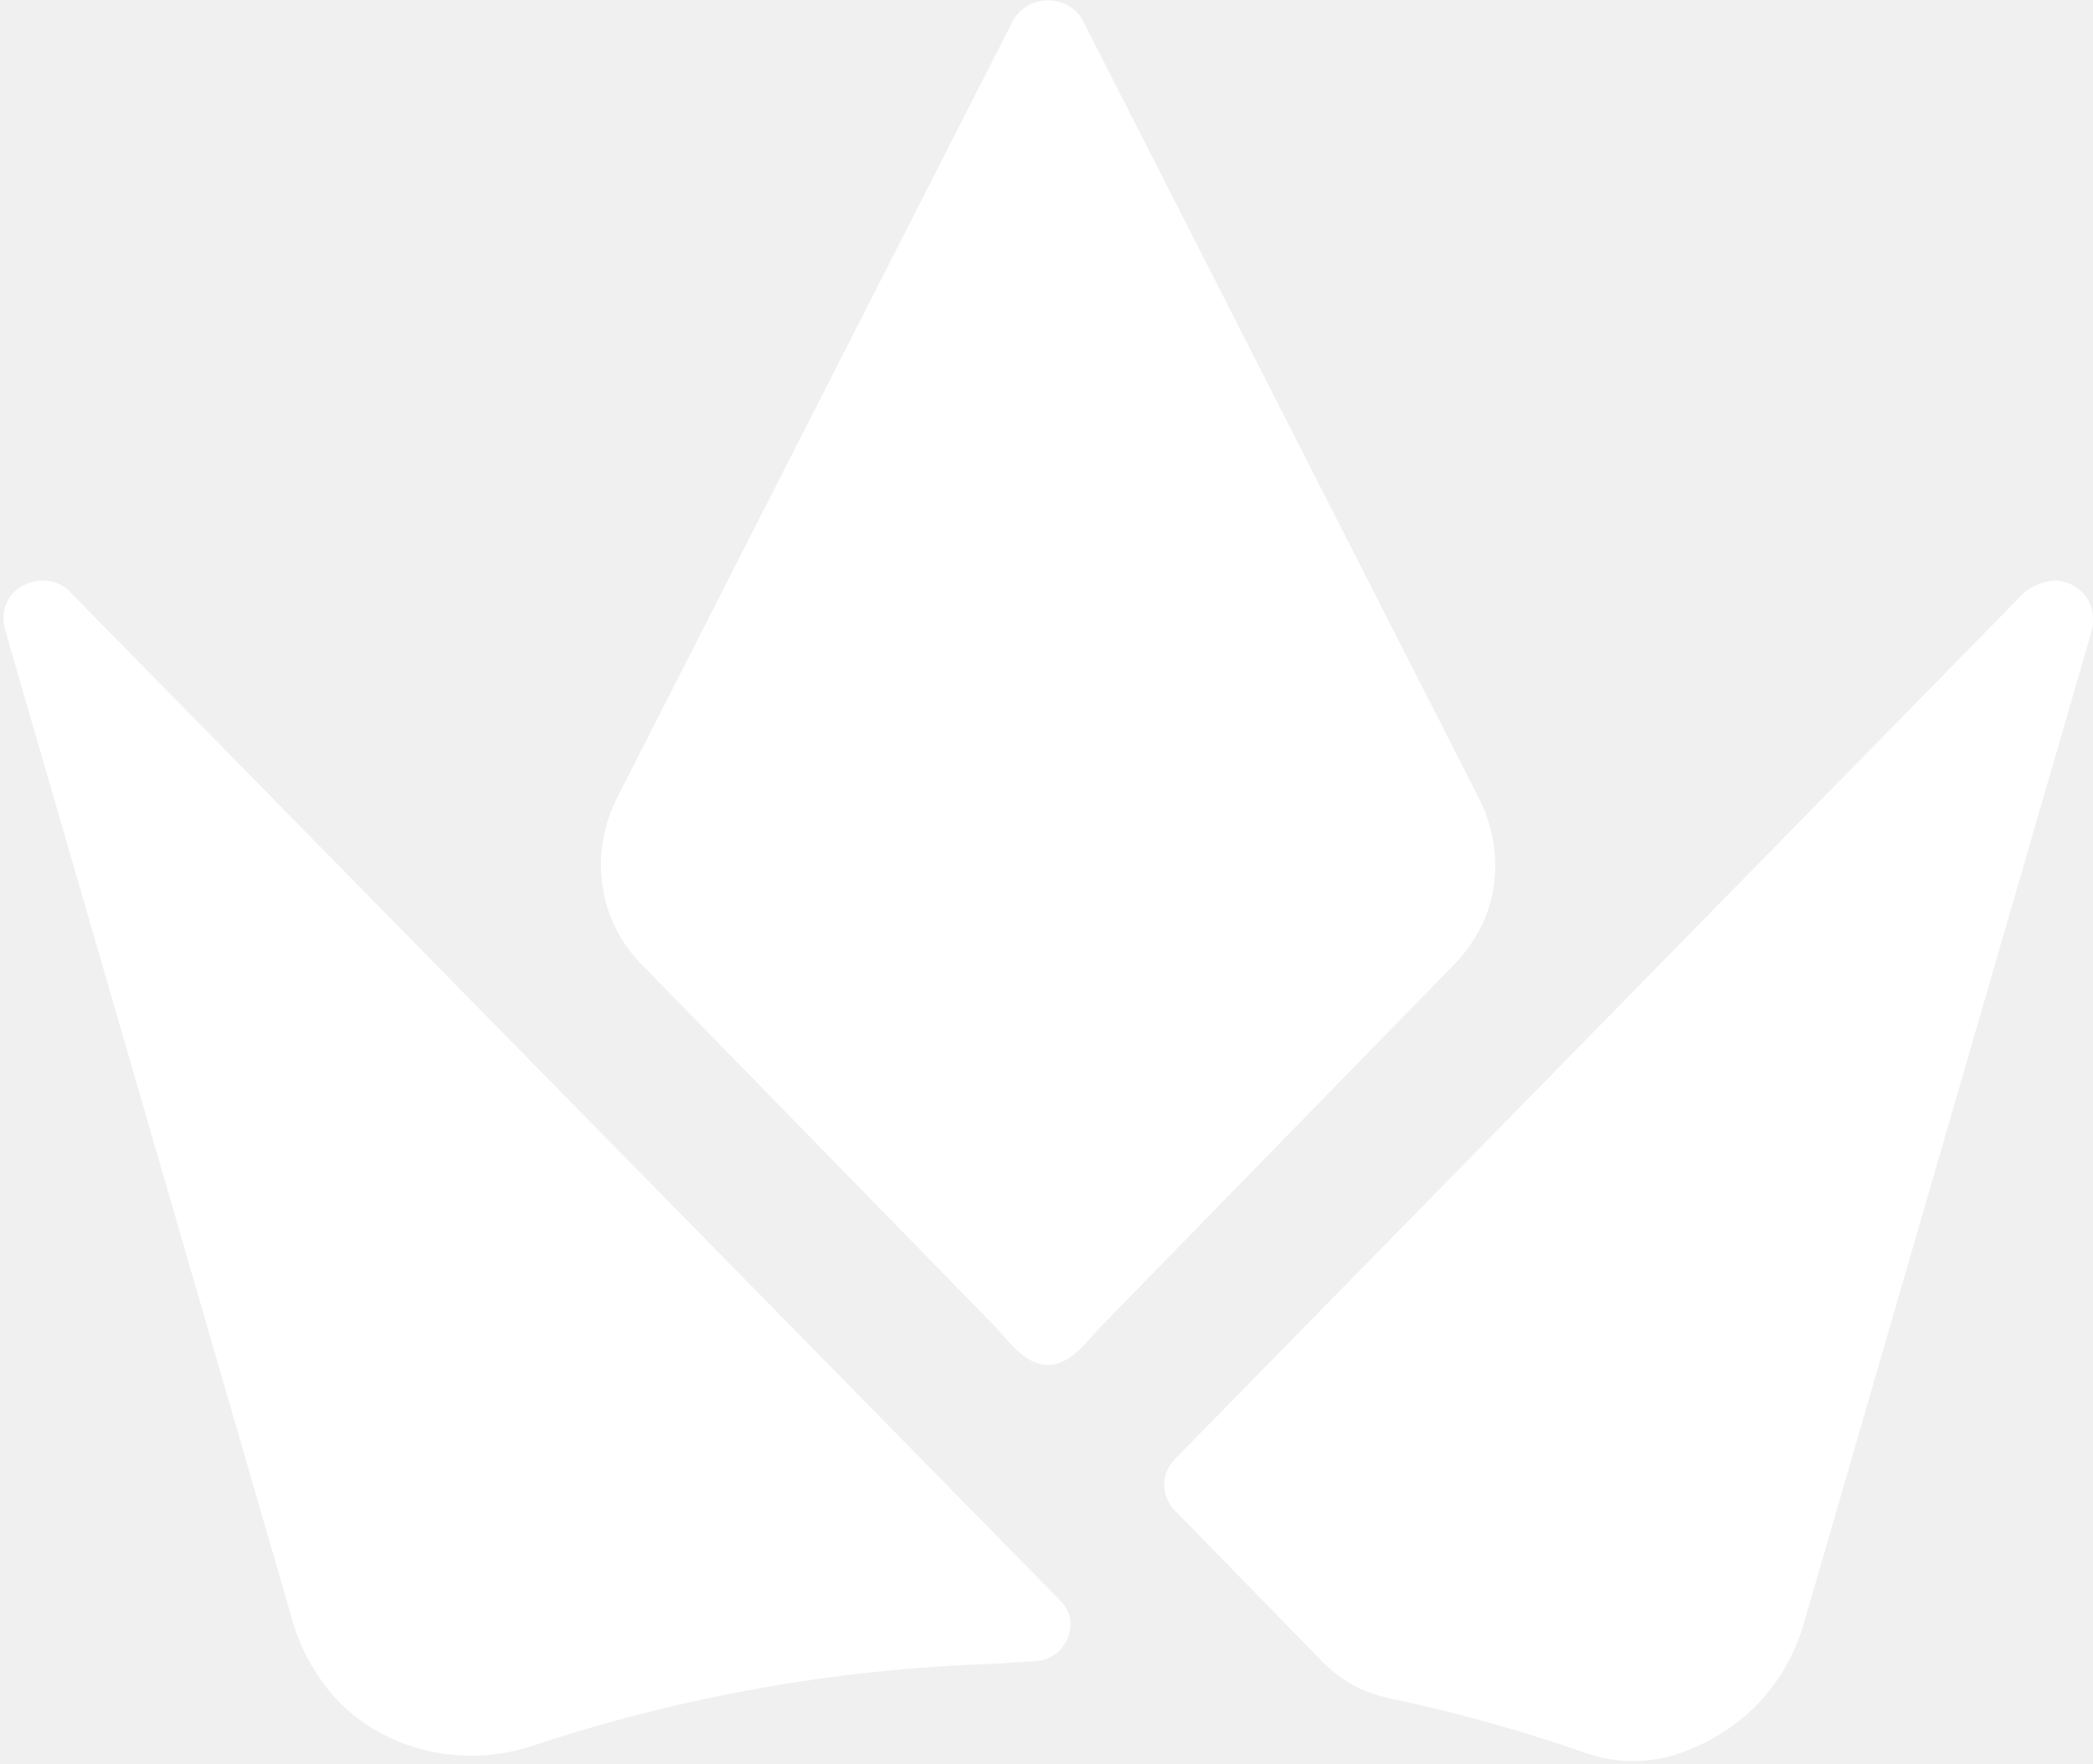
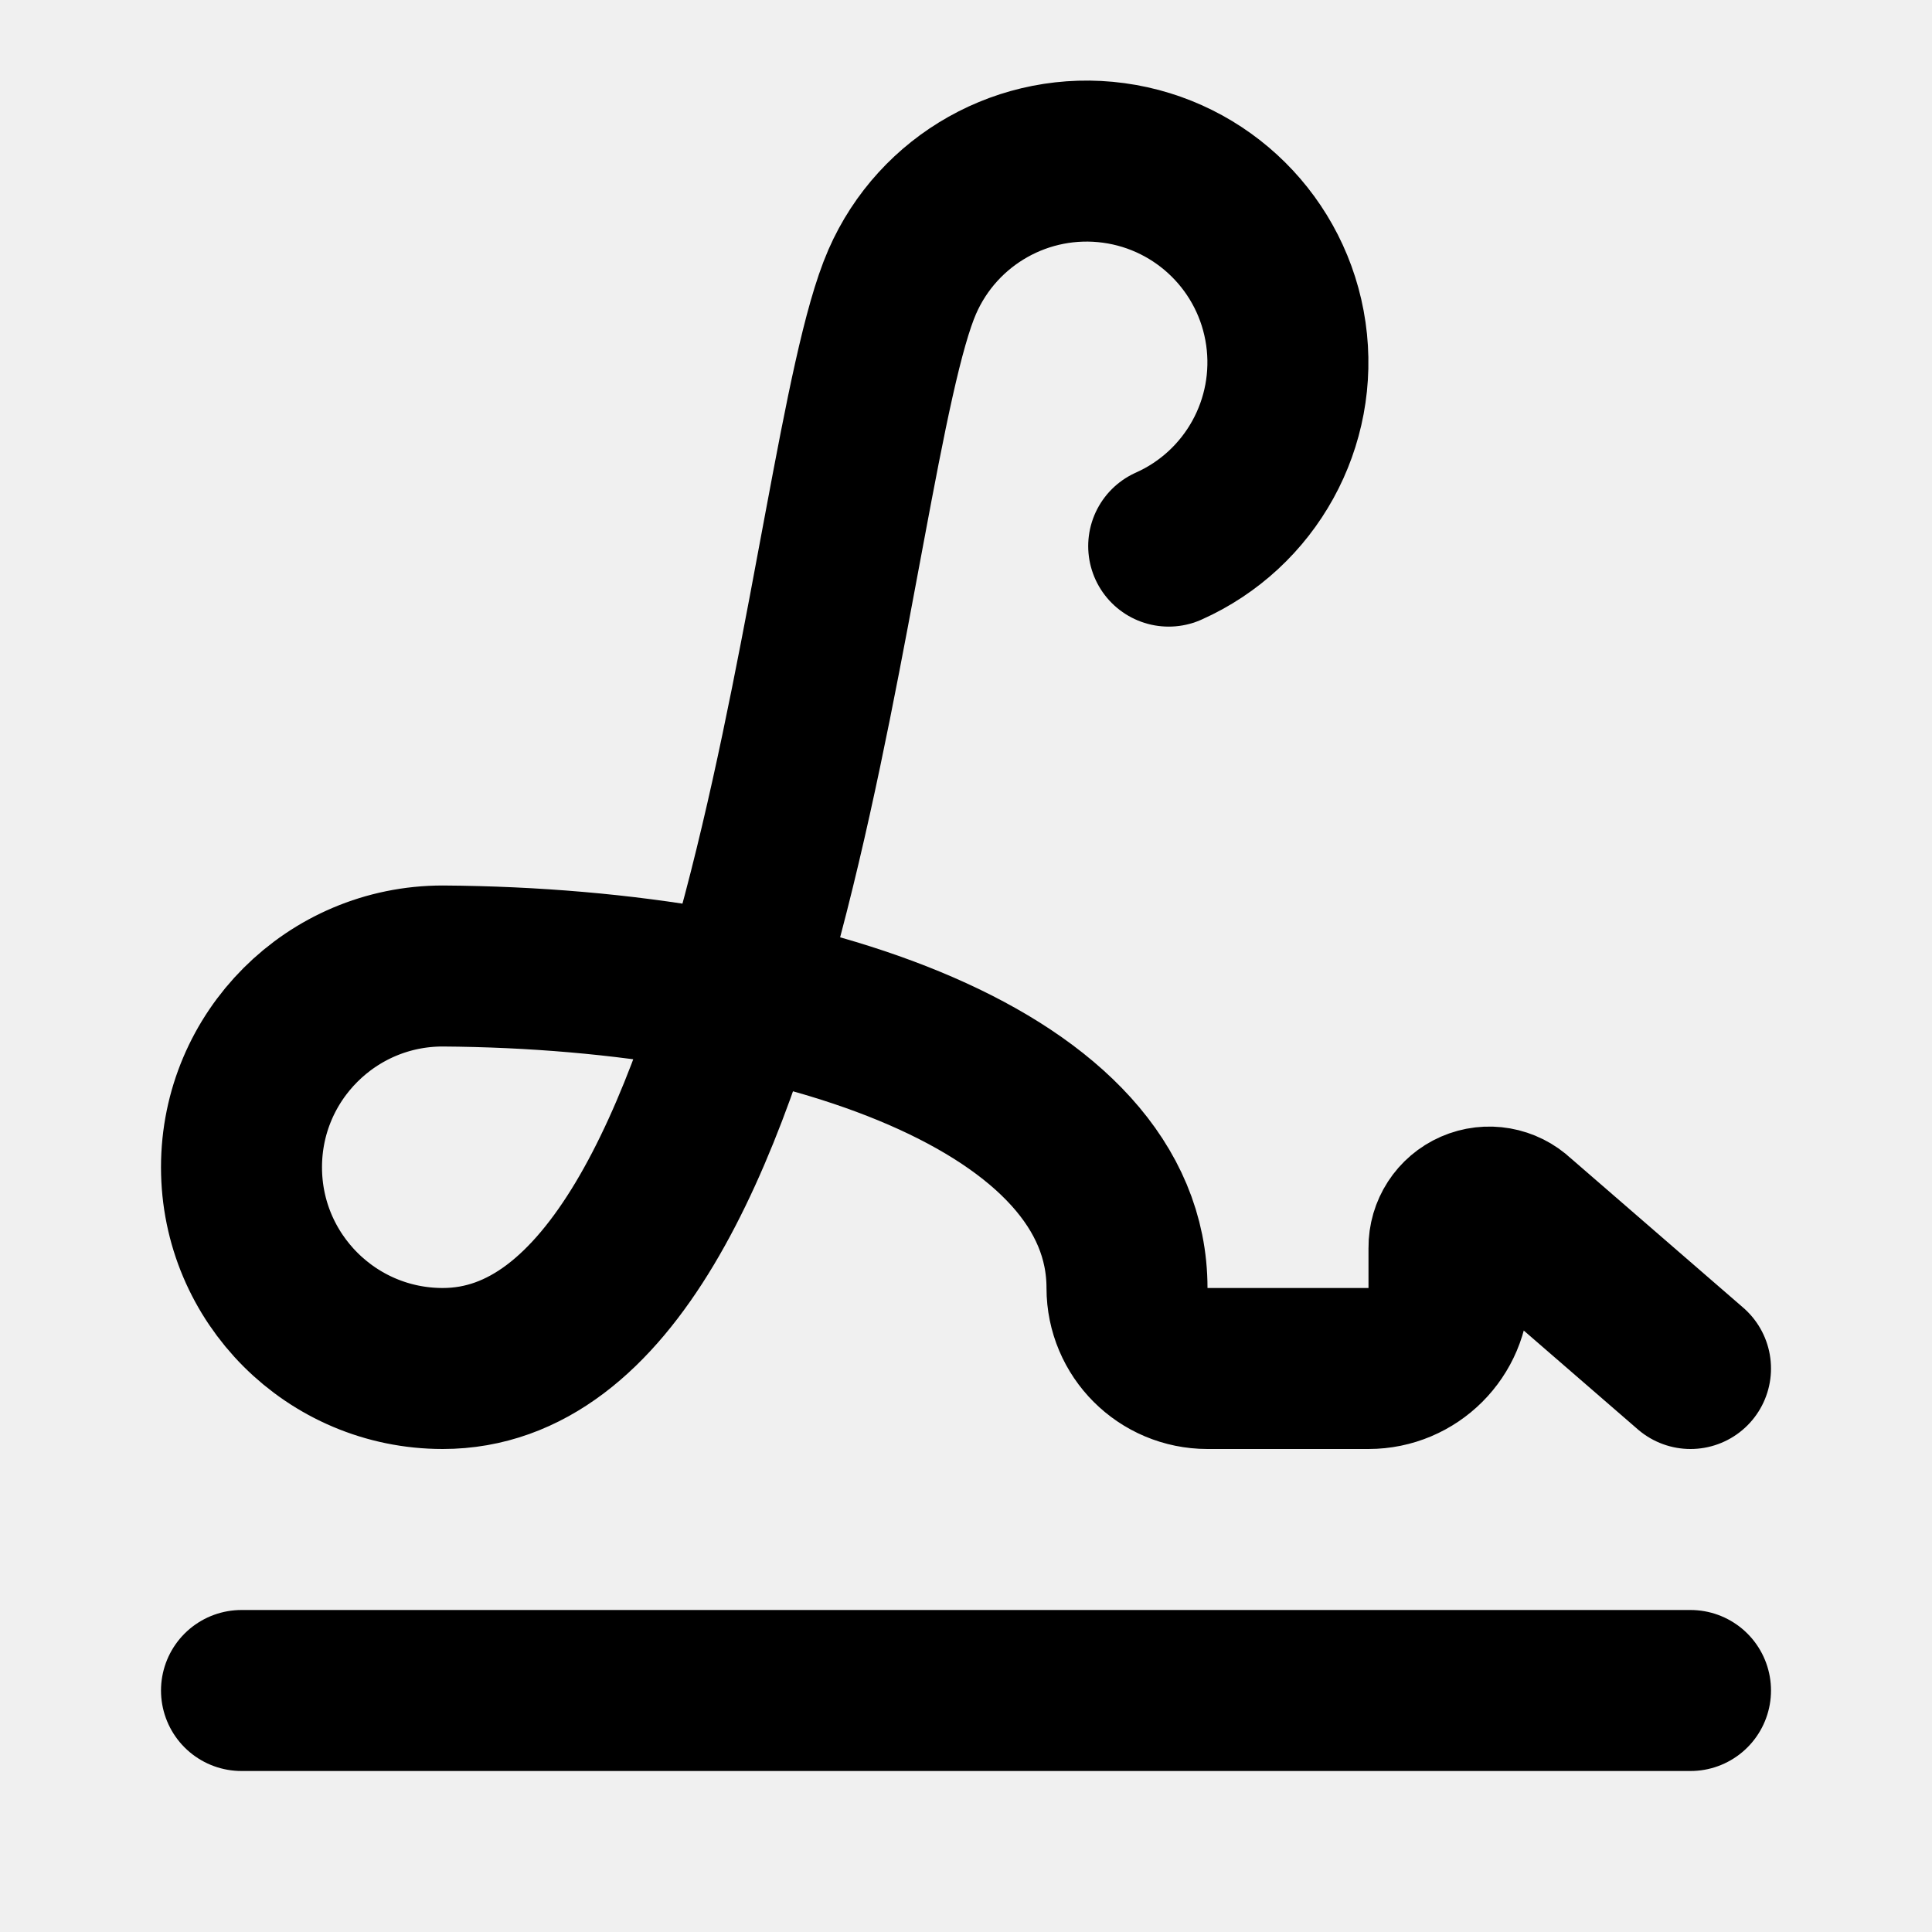
- <svg xmlns="http://www.w3.org/2000/svg" width="597" height="503" viewBox="0 0 597 503" fill="none">
-   <path d="M422.563 264.121C420.516 268.265 417.821 272.01 414.583 275.296L314.398 377.979C309.788 382.703 305.509 389.303 298.908 389.303V389.303V389.303C292.075 389.303 287.716 382.349 282.943 377.459L183.191 275.275C182.669 274.773 182.105 274.166 181.582 273.559C170.385 260.982 168.233 242.818 176.13 227.333L289.152 5.471C291.345 2.06 294.938 0.135 298.908 0.135C302.877 0.135 306.45 2.039 308.539 5.241L365.185 116.454L421.832 227.667C427.786 239.323 428.058 252.967 422.563 264.121ZM302.334 456.435L20.135 169.011L19.236 168.09C17.147 166.416 14.745 165.558 12.154 165.558C8.373 165.704 5.051 167.358 3.004 170.078C1.082 172.631 0.518 175.937 1.395 179.453L83.519 462.566C85.483 469.325 88.658 475.603 93.024 481.17C93.547 481.881 94.132 482.572 94.696 483.241C104.452 494.563 119.159 500.778 134.41 500.778C140.322 500.778 146.318 499.857 152.126 497.89C194.41 483.869 238.678 476.001 283.803 474.557C287.627 474.264 291.429 474.034 295.21 473.845C298.344 473.678 301.248 472.171 303.128 469.723C304.987 467.337 305.698 464.324 305.133 461.415C304.778 459.678 303.838 458.004 302.355 456.456L302.334 456.435ZM591.845 167.315C591.845 167.324 591.835 167.33 591.828 167.324C588.258 164.889 583.711 165.039 578.955 167.881V167.881C578.179 168.353 577.464 168.921 576.827 169.57L335.133 416.172C331.101 420.274 331.08 426.719 335.092 430.821L377.375 474.138C382.389 479.286 388.824 482.802 396.031 484.33C415.21 488.368 434.242 493.684 452.626 500.108C456.888 501.594 461.338 502.326 465.808 502.326C471.344 502.326 476.881 501.196 482.166 498.936C491.275 495.211 499.151 489.331 504.938 481.902C509.262 476.357 512.479 470.079 514.464 463.257L596.609 180.018C596.943 178.7 597.068 177.381 596.964 176.251C596.964 172.658 595.049 169.316 591.863 167.306C591.855 167.301 591.845 167.306 591.845 167.315V167.315Z" fill="white" />
+ <svg xmlns="http://www.w3.org/2000/svg" width="24" height="24" viewBox="0 0 24 24" fill="none" stroke="#000000" stroke-width="2" stroke-linecap="round" stroke-linejoin="round" class="lucide lucide-signature preview-icon">
+   <path d="m21 17-2.156-1.868A.5.5 0 0 0 18 15.5v.5a1 1 0 0 1-1 1h-2a1 1 0 0 1-1-1c0-2.545-3.991-3.97-8.5-4a1 1 0 0 0 0 5c4.153 0 4.745-11.295 5.708-13.5a2.5 2.5 0 1 1 3.31 3.284" />
+   <path d="M3 21h18" />
</svg>
